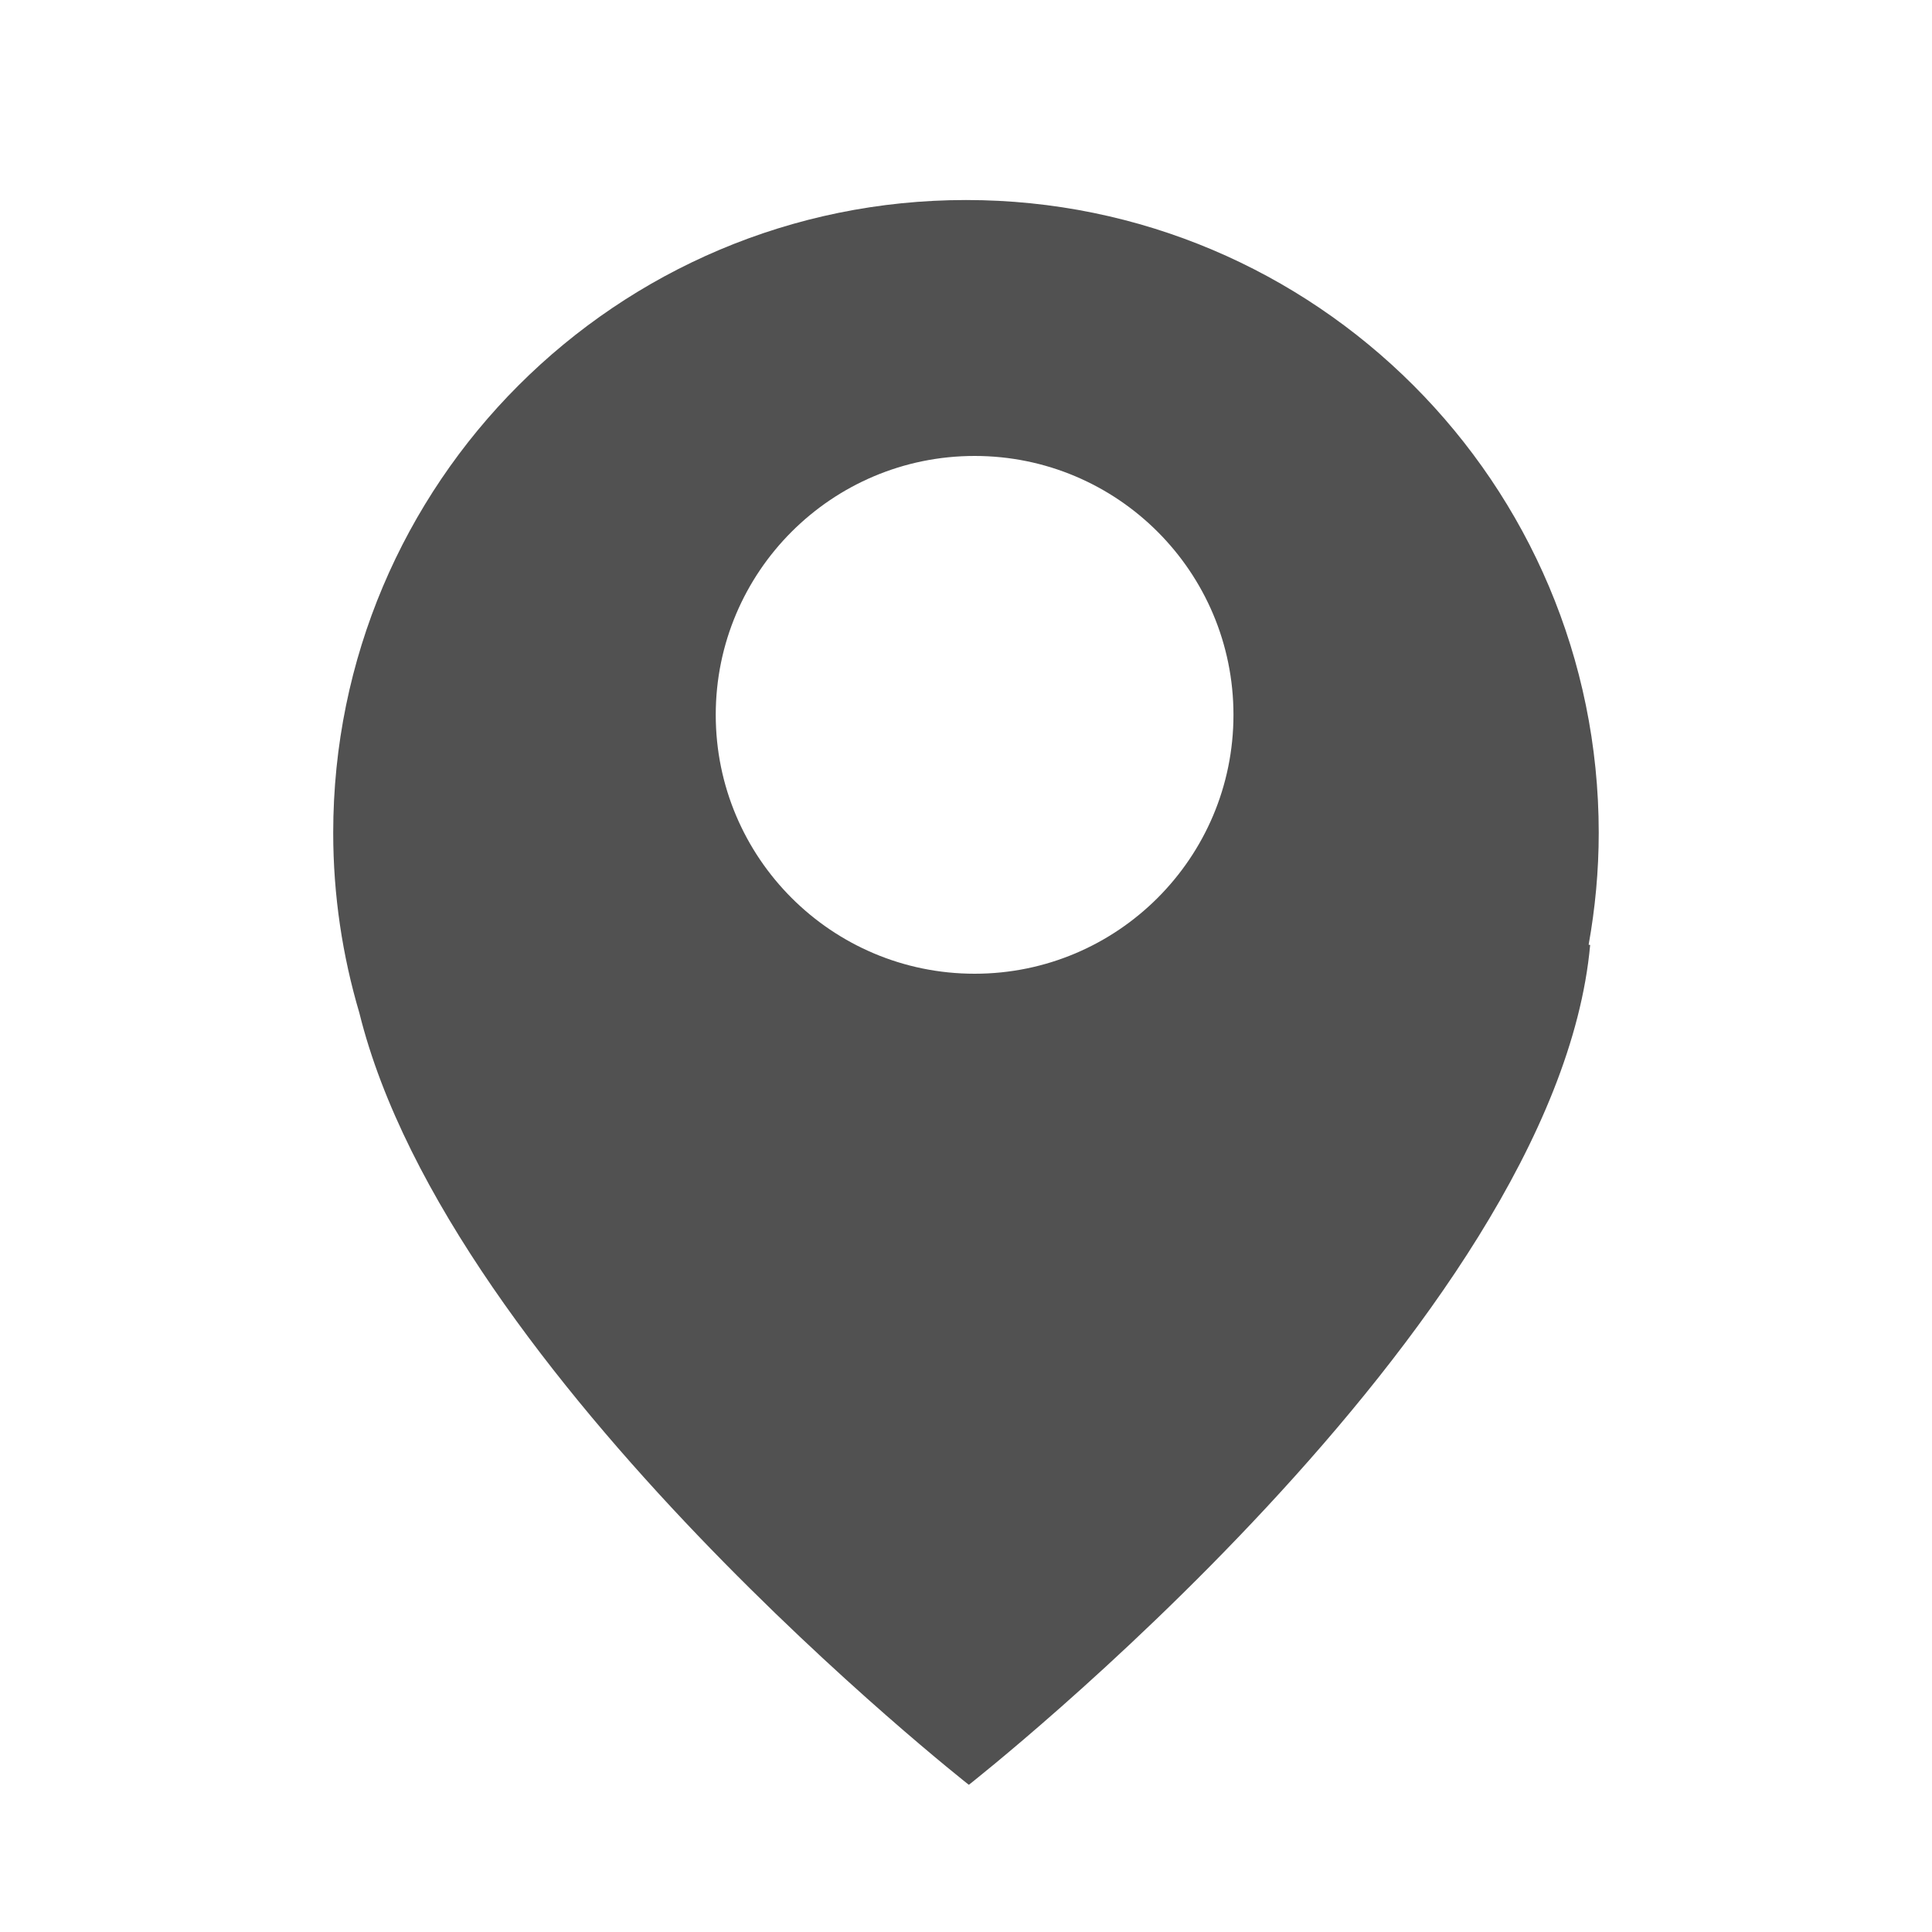
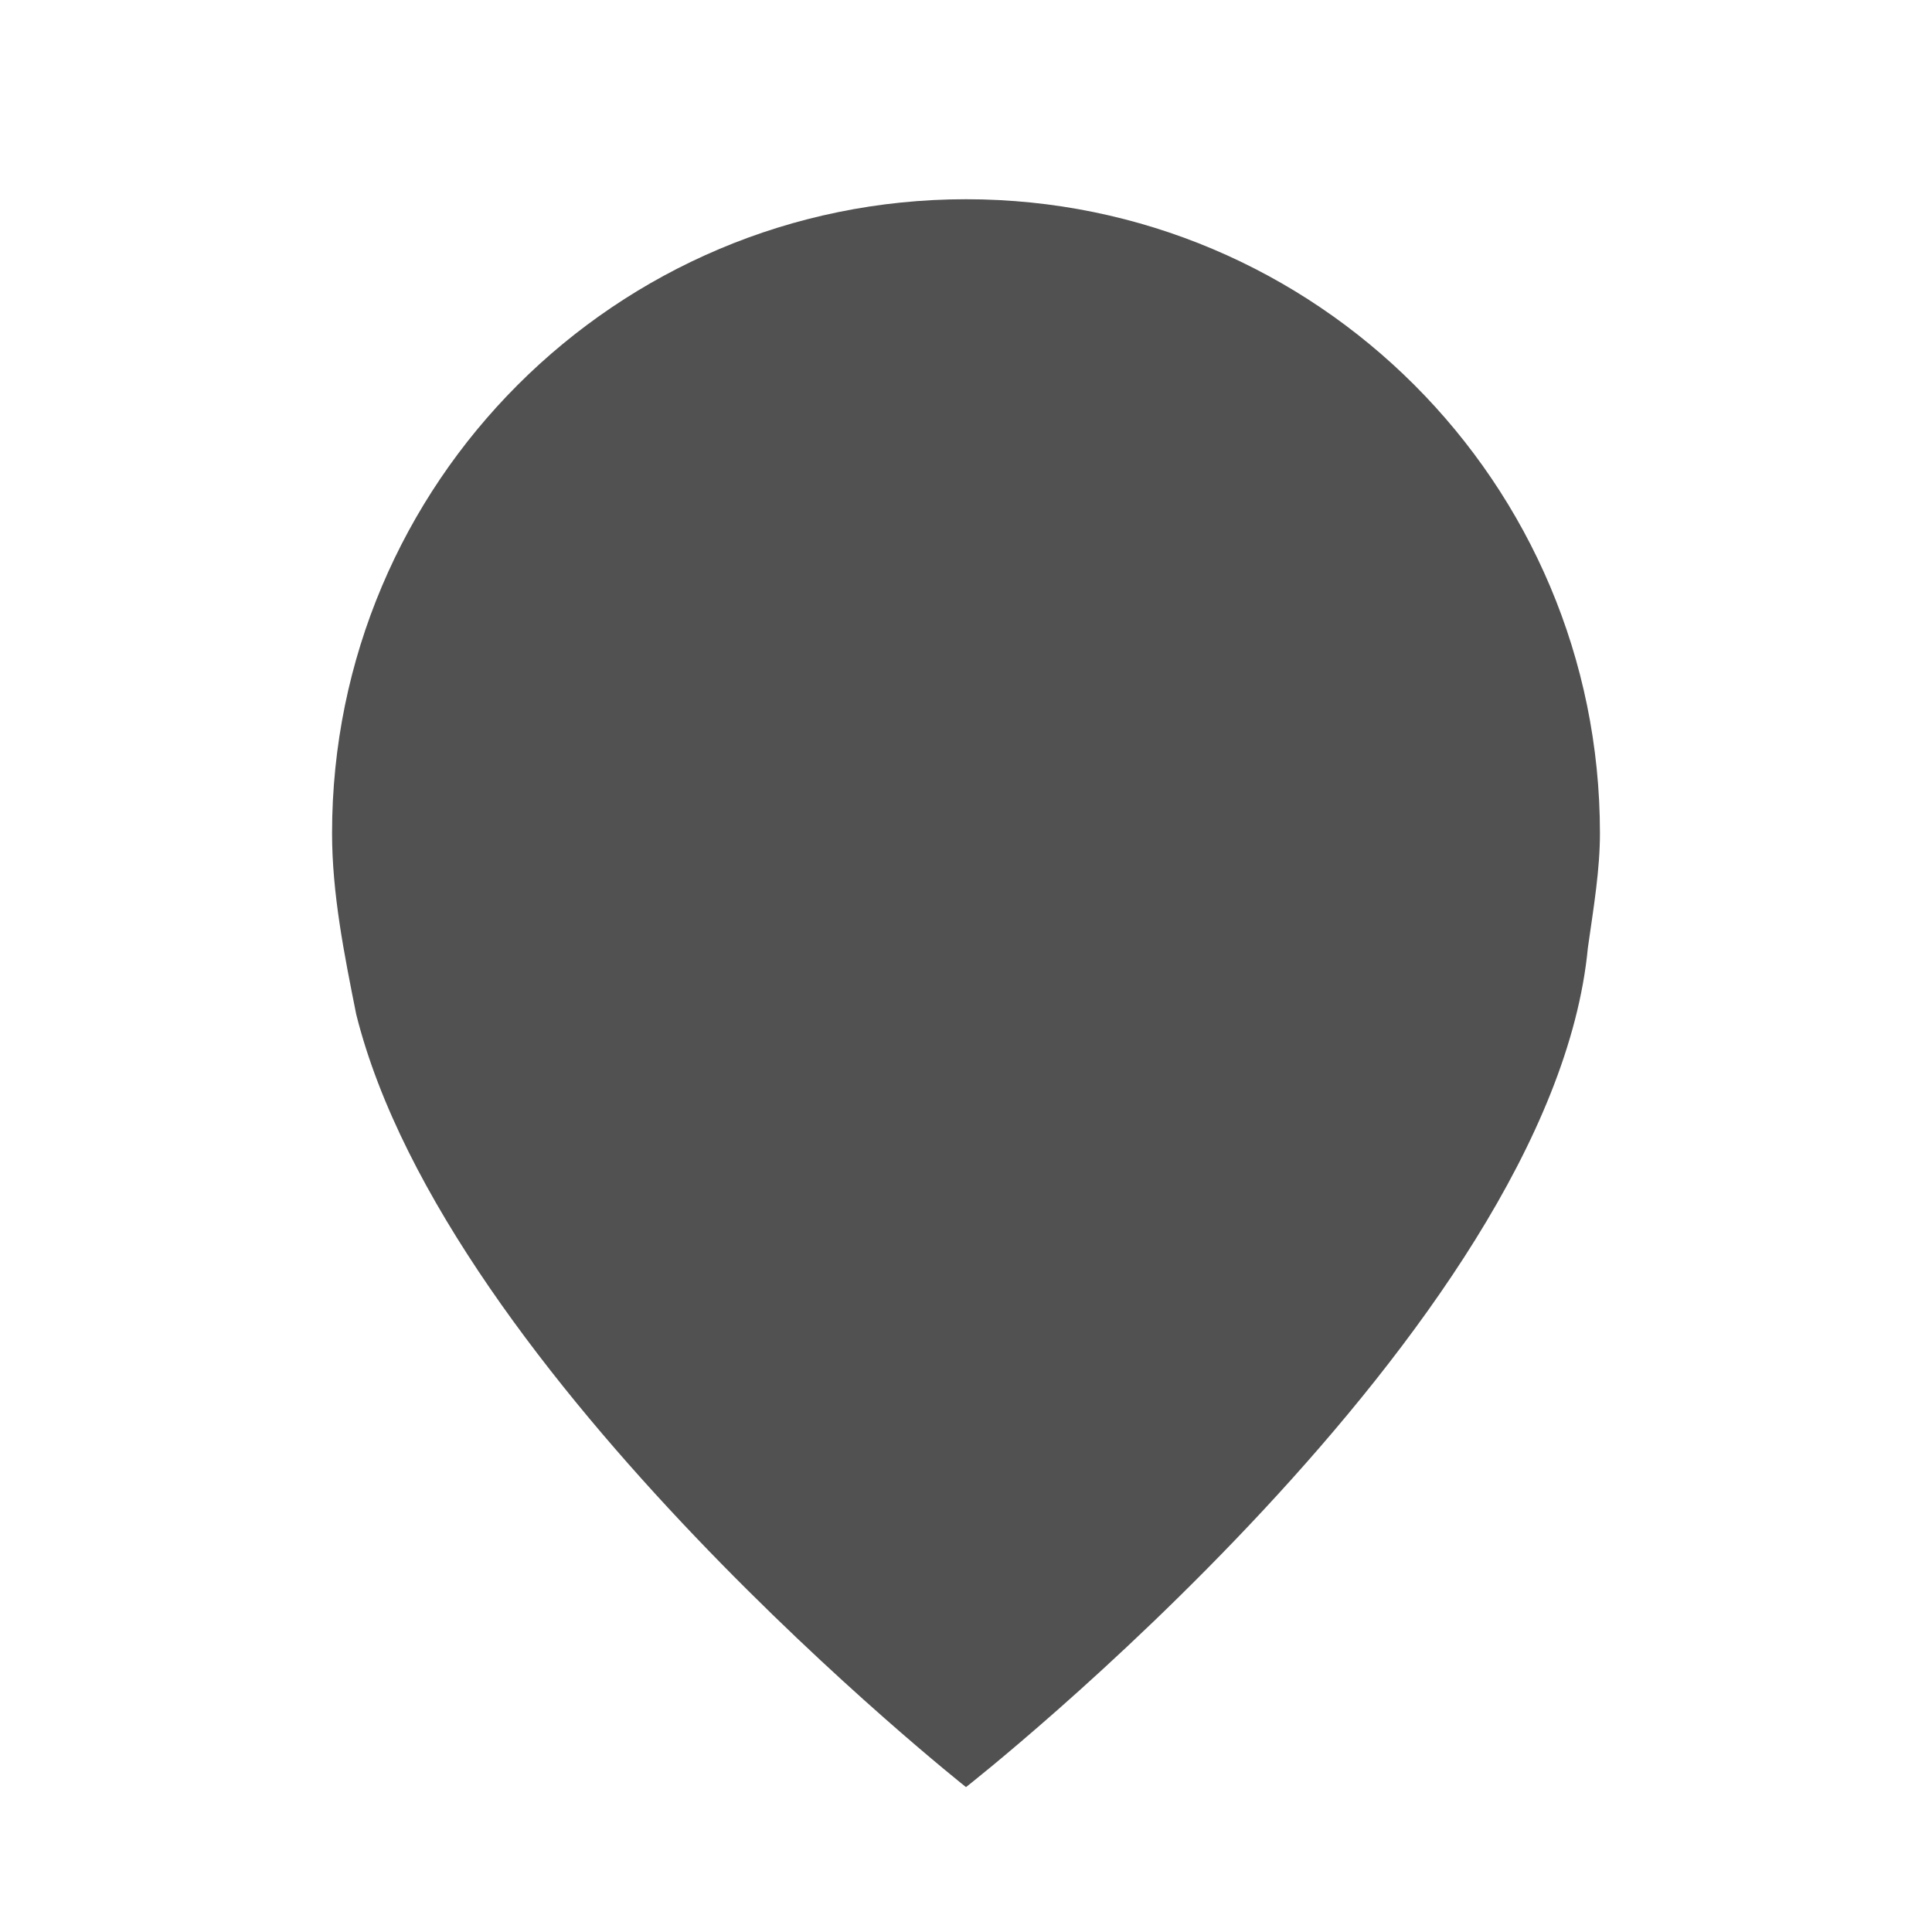
- <svg xmlns="http://www.w3.org/2000/svg" enable-background="new 0 0 32 32" height="32px" id="Layer_1" version="1.1" viewBox="0 0 32 32" width="32px" xml:space="preserve">
+ <svg xmlns="http://www.w3.org/2000/svg" version="1.1" id="Layer_1" x="0px" y="0px" viewBox="0 0 32 32" style="enable-background:new 0 0 32 32;" xml:space="preserve">
+   <style type="text/css">
+ 	.st0{fill:#515151;}
+ </style>
  <g id="pin_1_">
-     <path d="M26.48,13.794c0-5.789-4.692-10.481-10.48-10.481c-5.789,0-10.481,4.692-10.481,10.481   c0,1.036,0.153,2.036,0.433,2.983c1.492,6.035,10.095,12.785,10.095,12.785s9.719-7.621,10.291-13.91l-0.025-0.005   C26.421,15.046,26.48,14.427,26.48,13.794z M16.143,16.128c-2.368,0-4.288-1.92-4.288-4.288c0-2.368,1.92-4.288,4.288-4.288   c2.367,0,4.287,1.92,4.287,4.288C20.43,14.208,18.51,16.128,16.143,16.128z" fill="#515151" />
+     <path class="st0" d="M26.5,13.8C26.5,8,21.8,3.3,16,3.3C10.2,3.3,5.5,8,5.5,13.8c0,1,0.2,2,0.4,3C7.4,22.8,16,29.6,16,29.6   s9.7-7.6,10.3-13.9l0,0C26.4,15,26.5,14.4,26.5,13.8z" />
  </g>
</svg>
